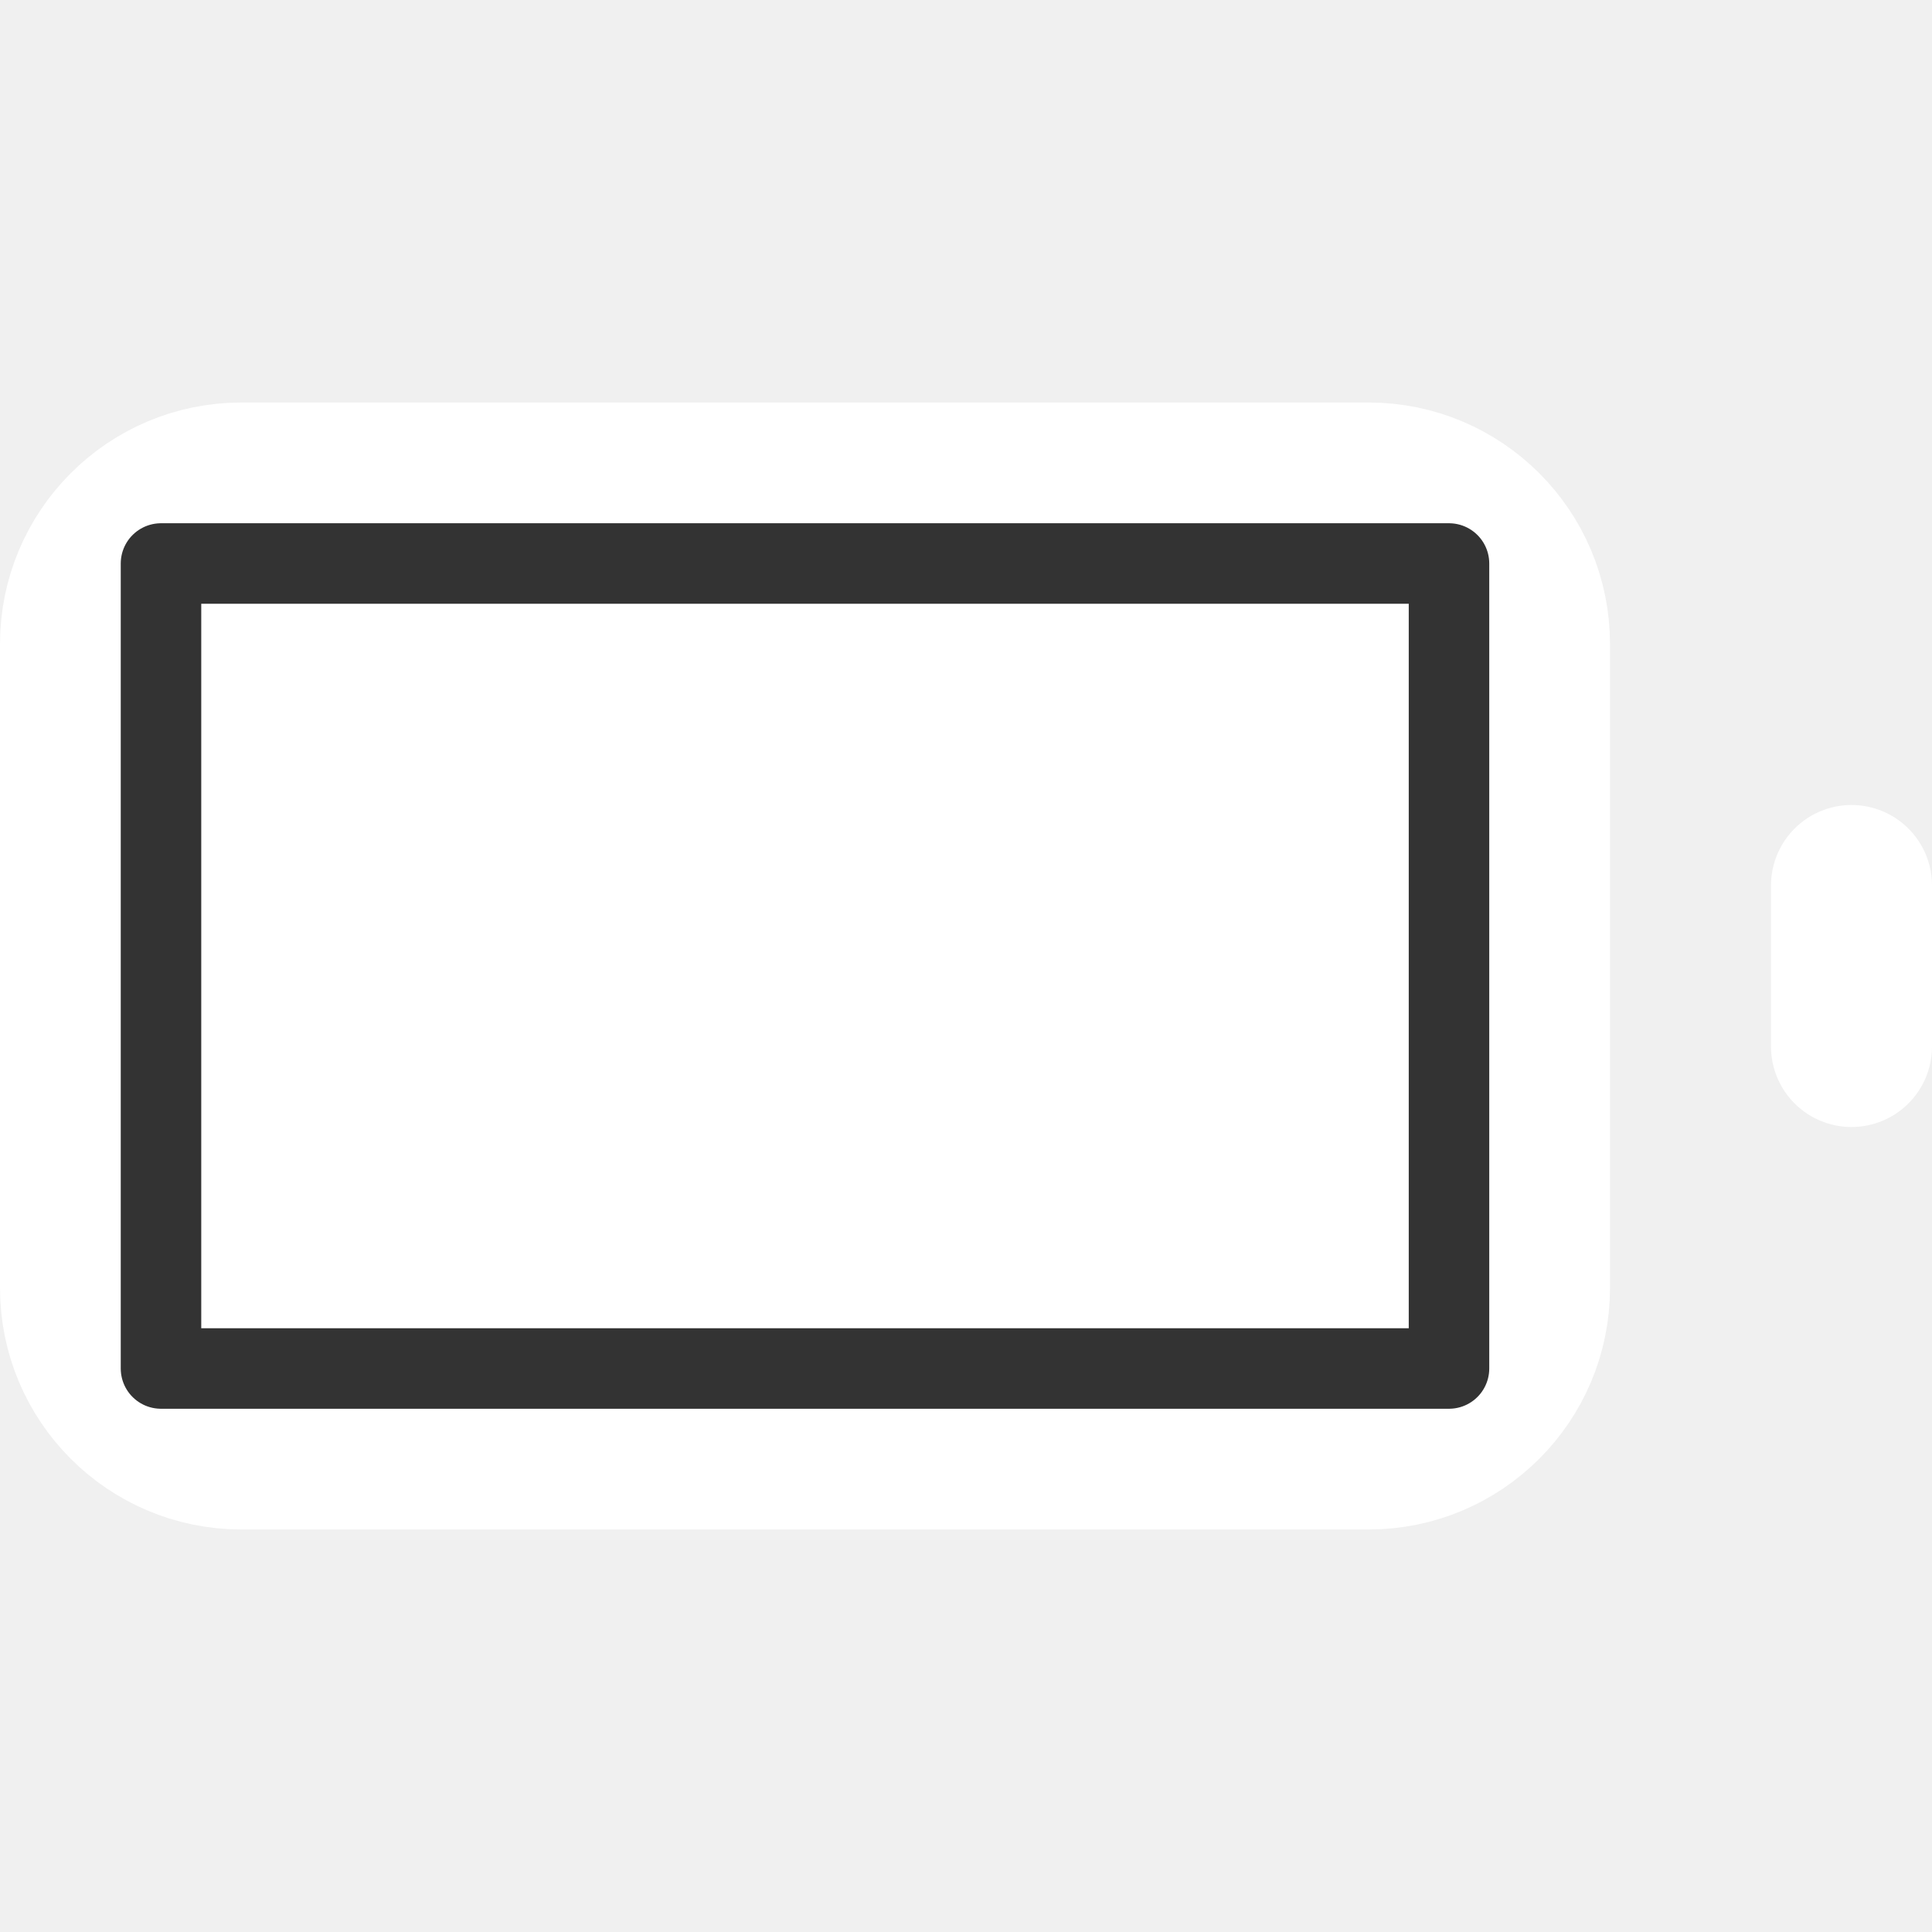
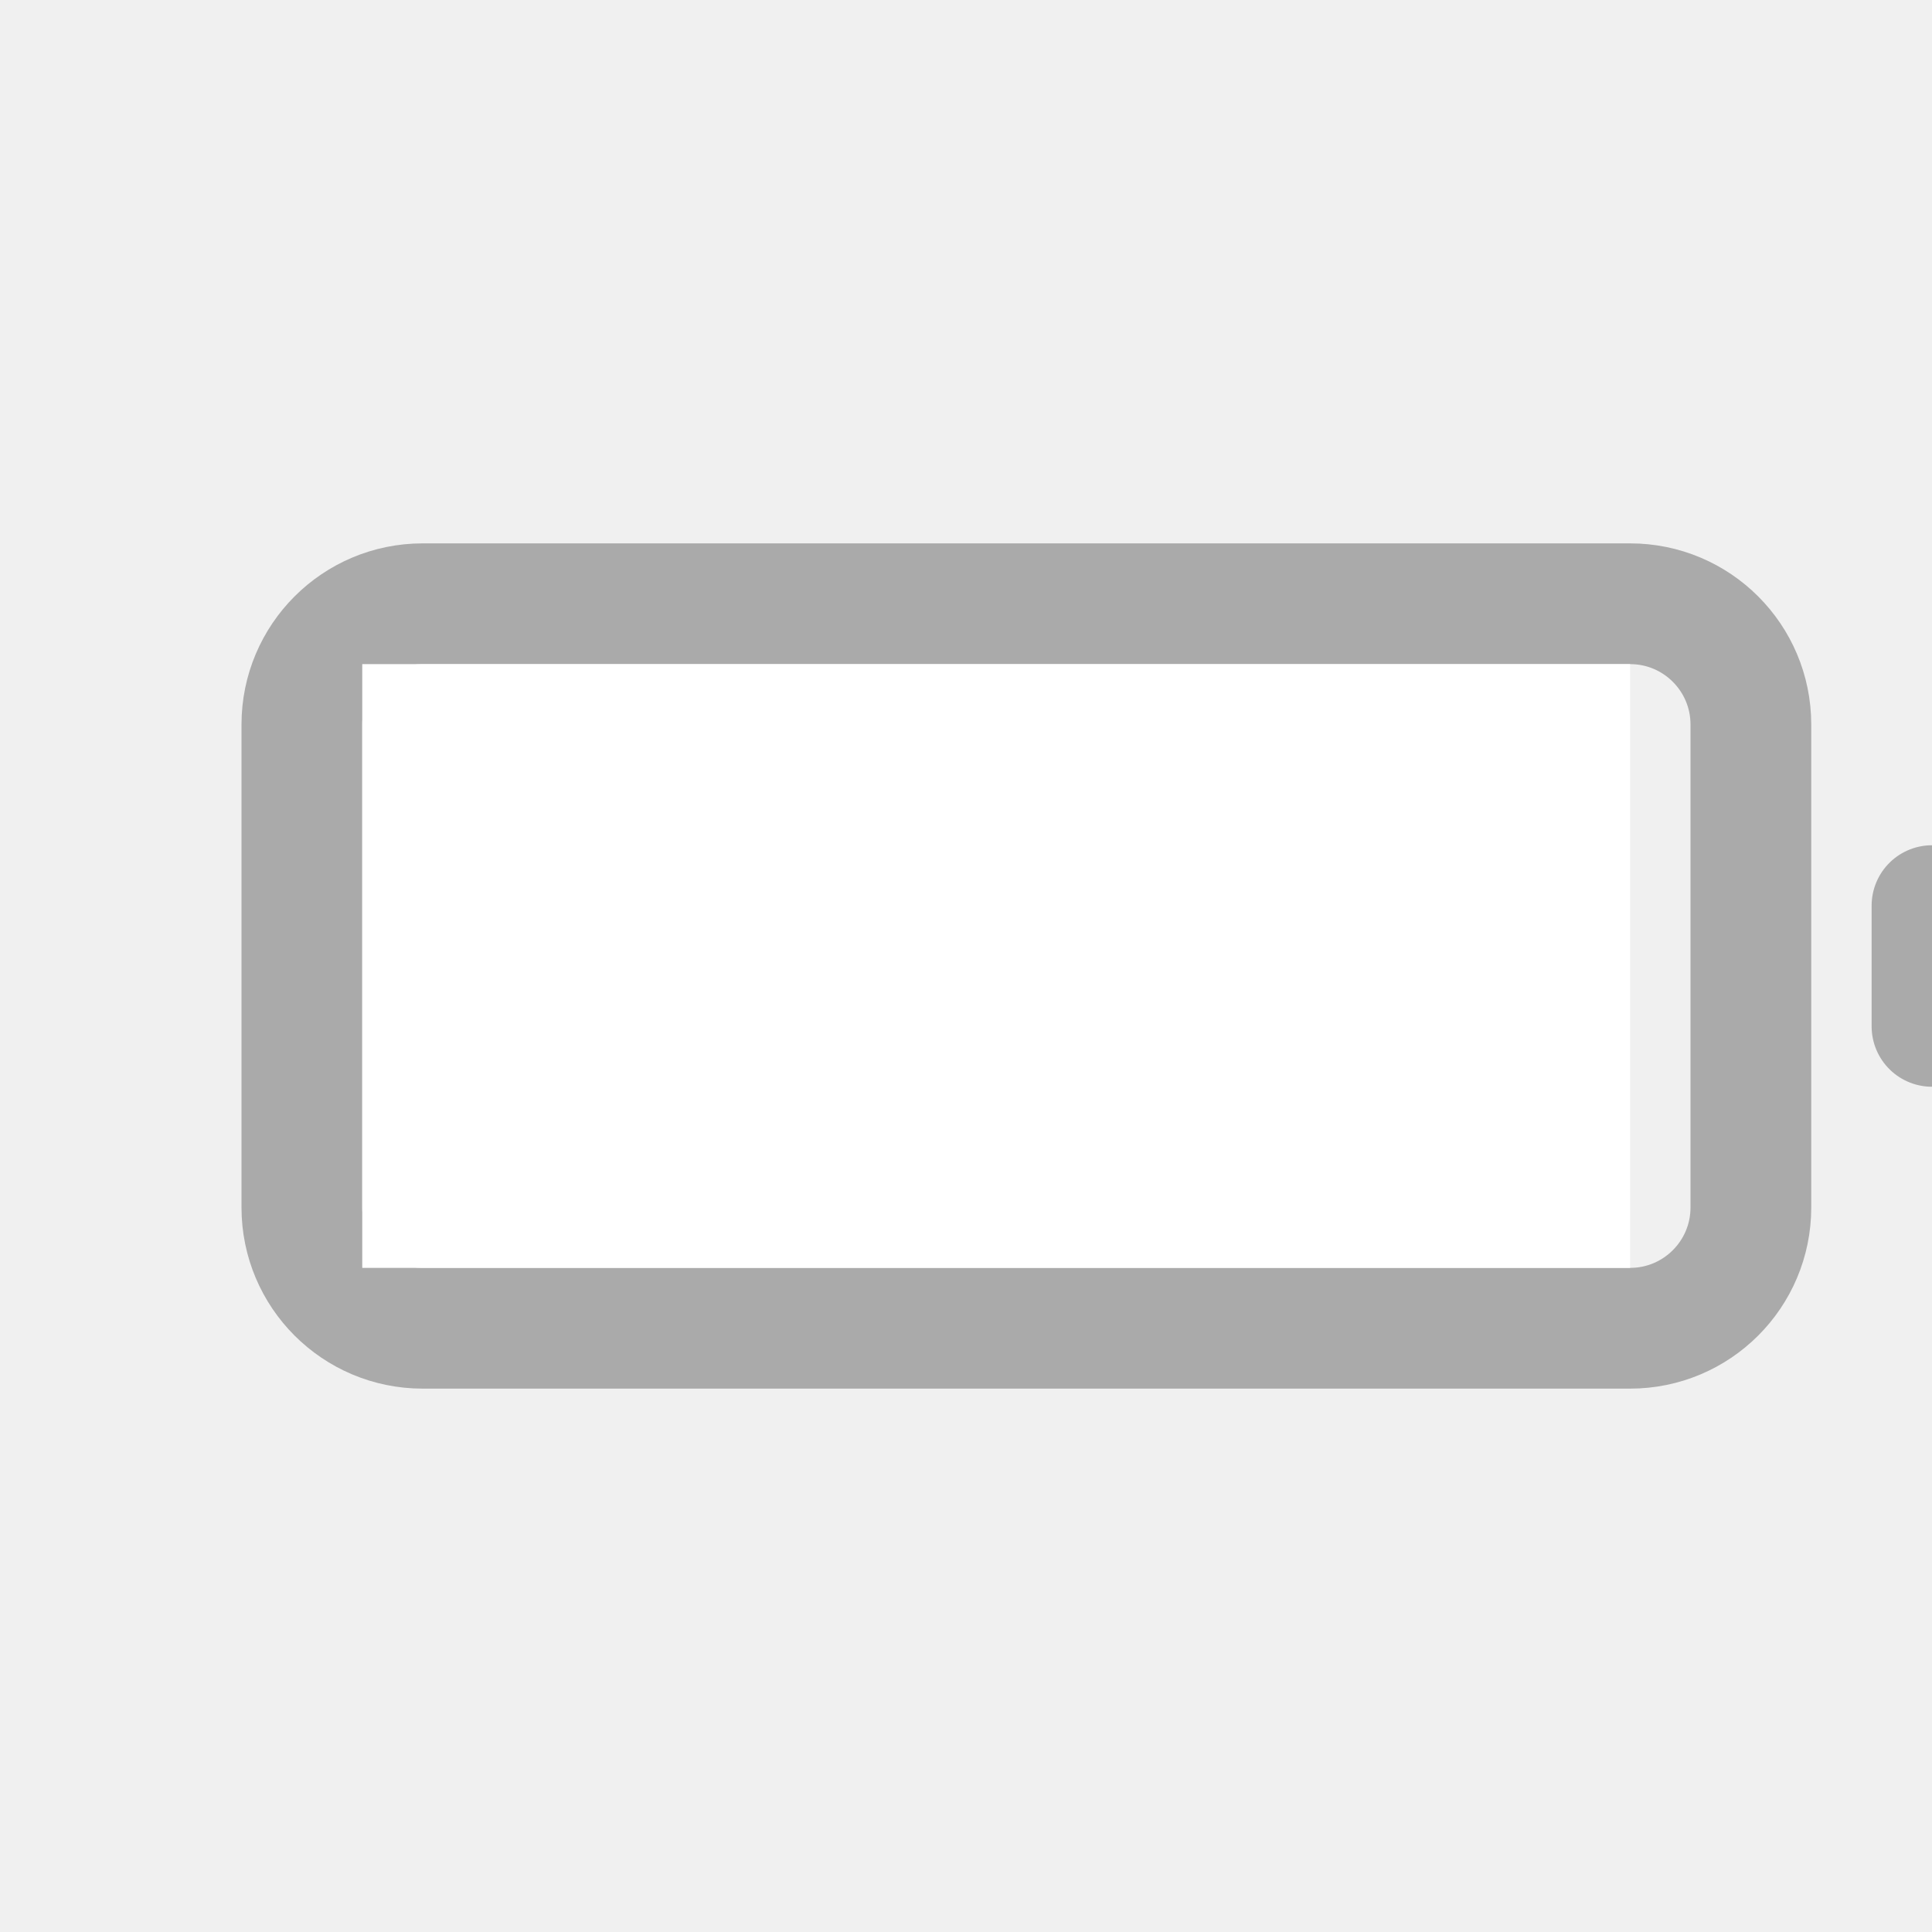
- <svg viewBox="0 0 24 24" width="18" height="18" stroke="#fff" stroke-width="2" fill="none" stroke-linecap="round" stroke-linejoin="round" class="css-i6dzq1">
-   <rect x="1" y="6" width="18" height="12" rx="2" ry="2" />
-   <line x1="23" y1="13" x2="23" y2="11" />
-   <rect x="2" y="7" width="16" height="10" fill="#fff" stroke="#333" stroke-width="1" />
+ <svg viewBox="-4 -4 32 32" width="24" height="24" stroke="#aaa" stroke-width="2" fill="none" stroke-linecap="round" stroke-linejoin="round" class="css-i6dzq1">
+   <rect x="1" y="6" width="24" height="12" rx="2" ry="2" />
+   <line x1="28" y1="13" x2="28" y2="11" />
+   <rect x="2" y="7" width="21" height="10" fill="#fff" stroke="transparent" stroke-width="1" />
</svg>
